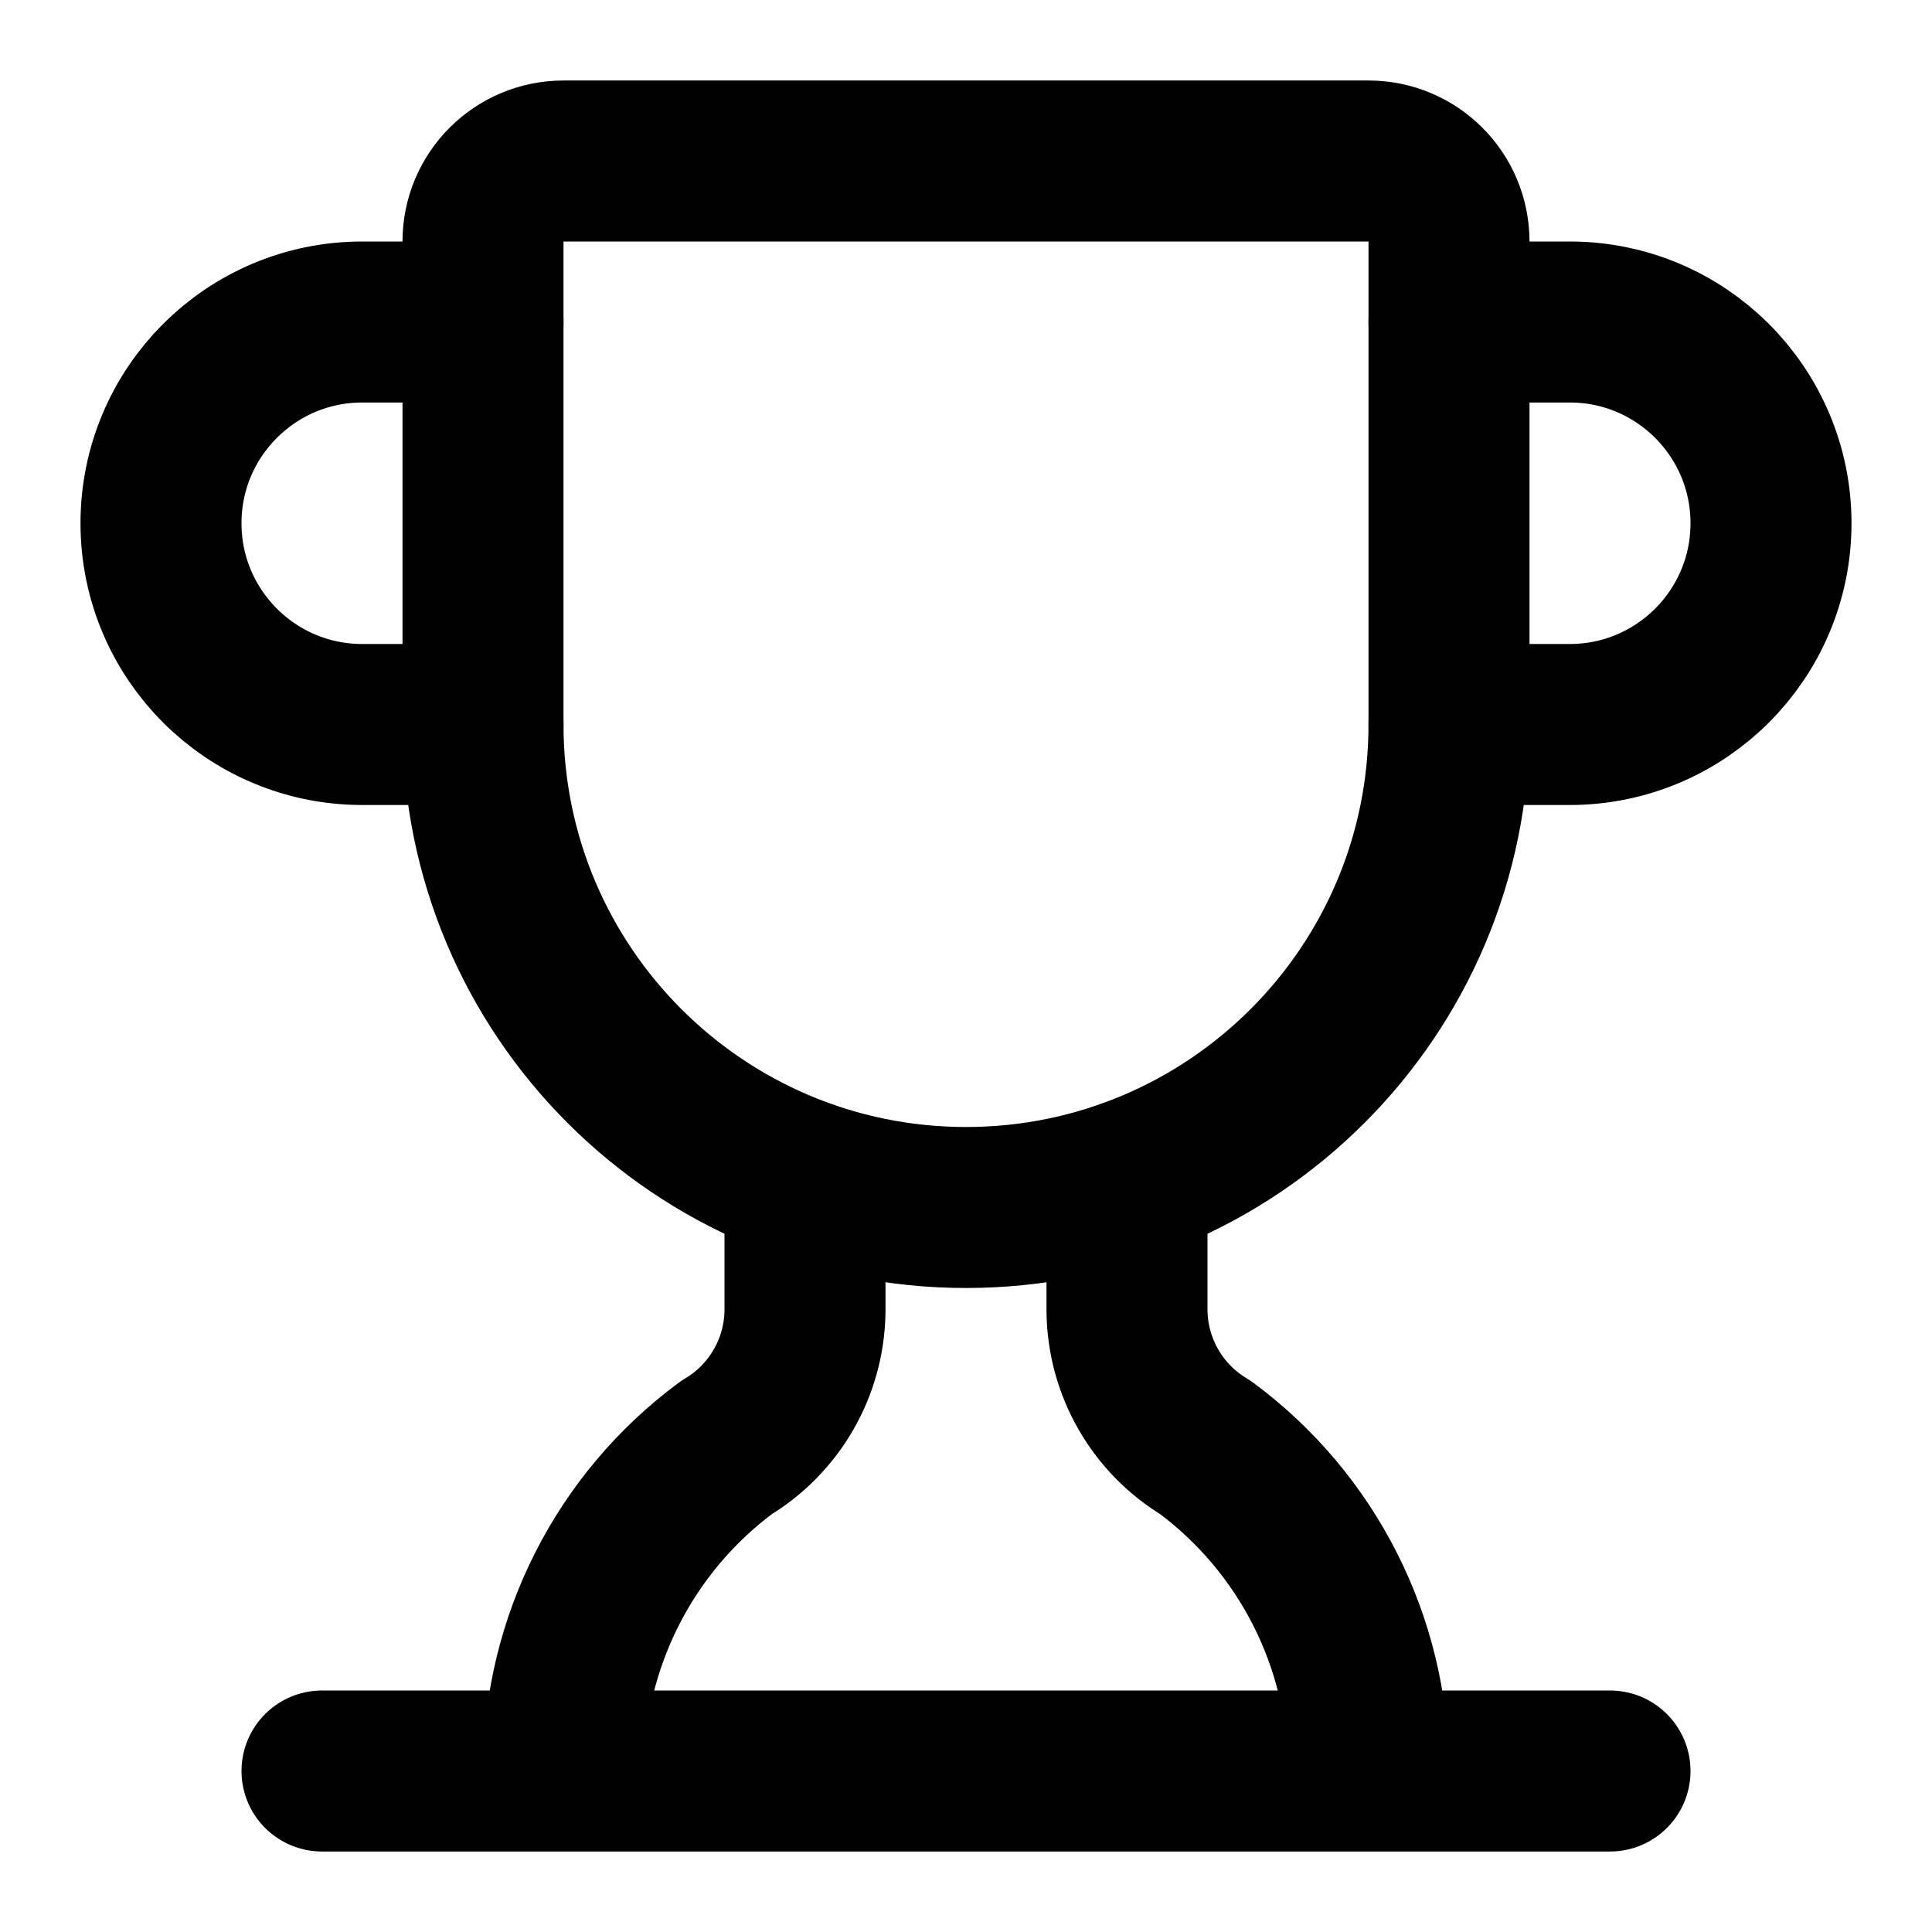
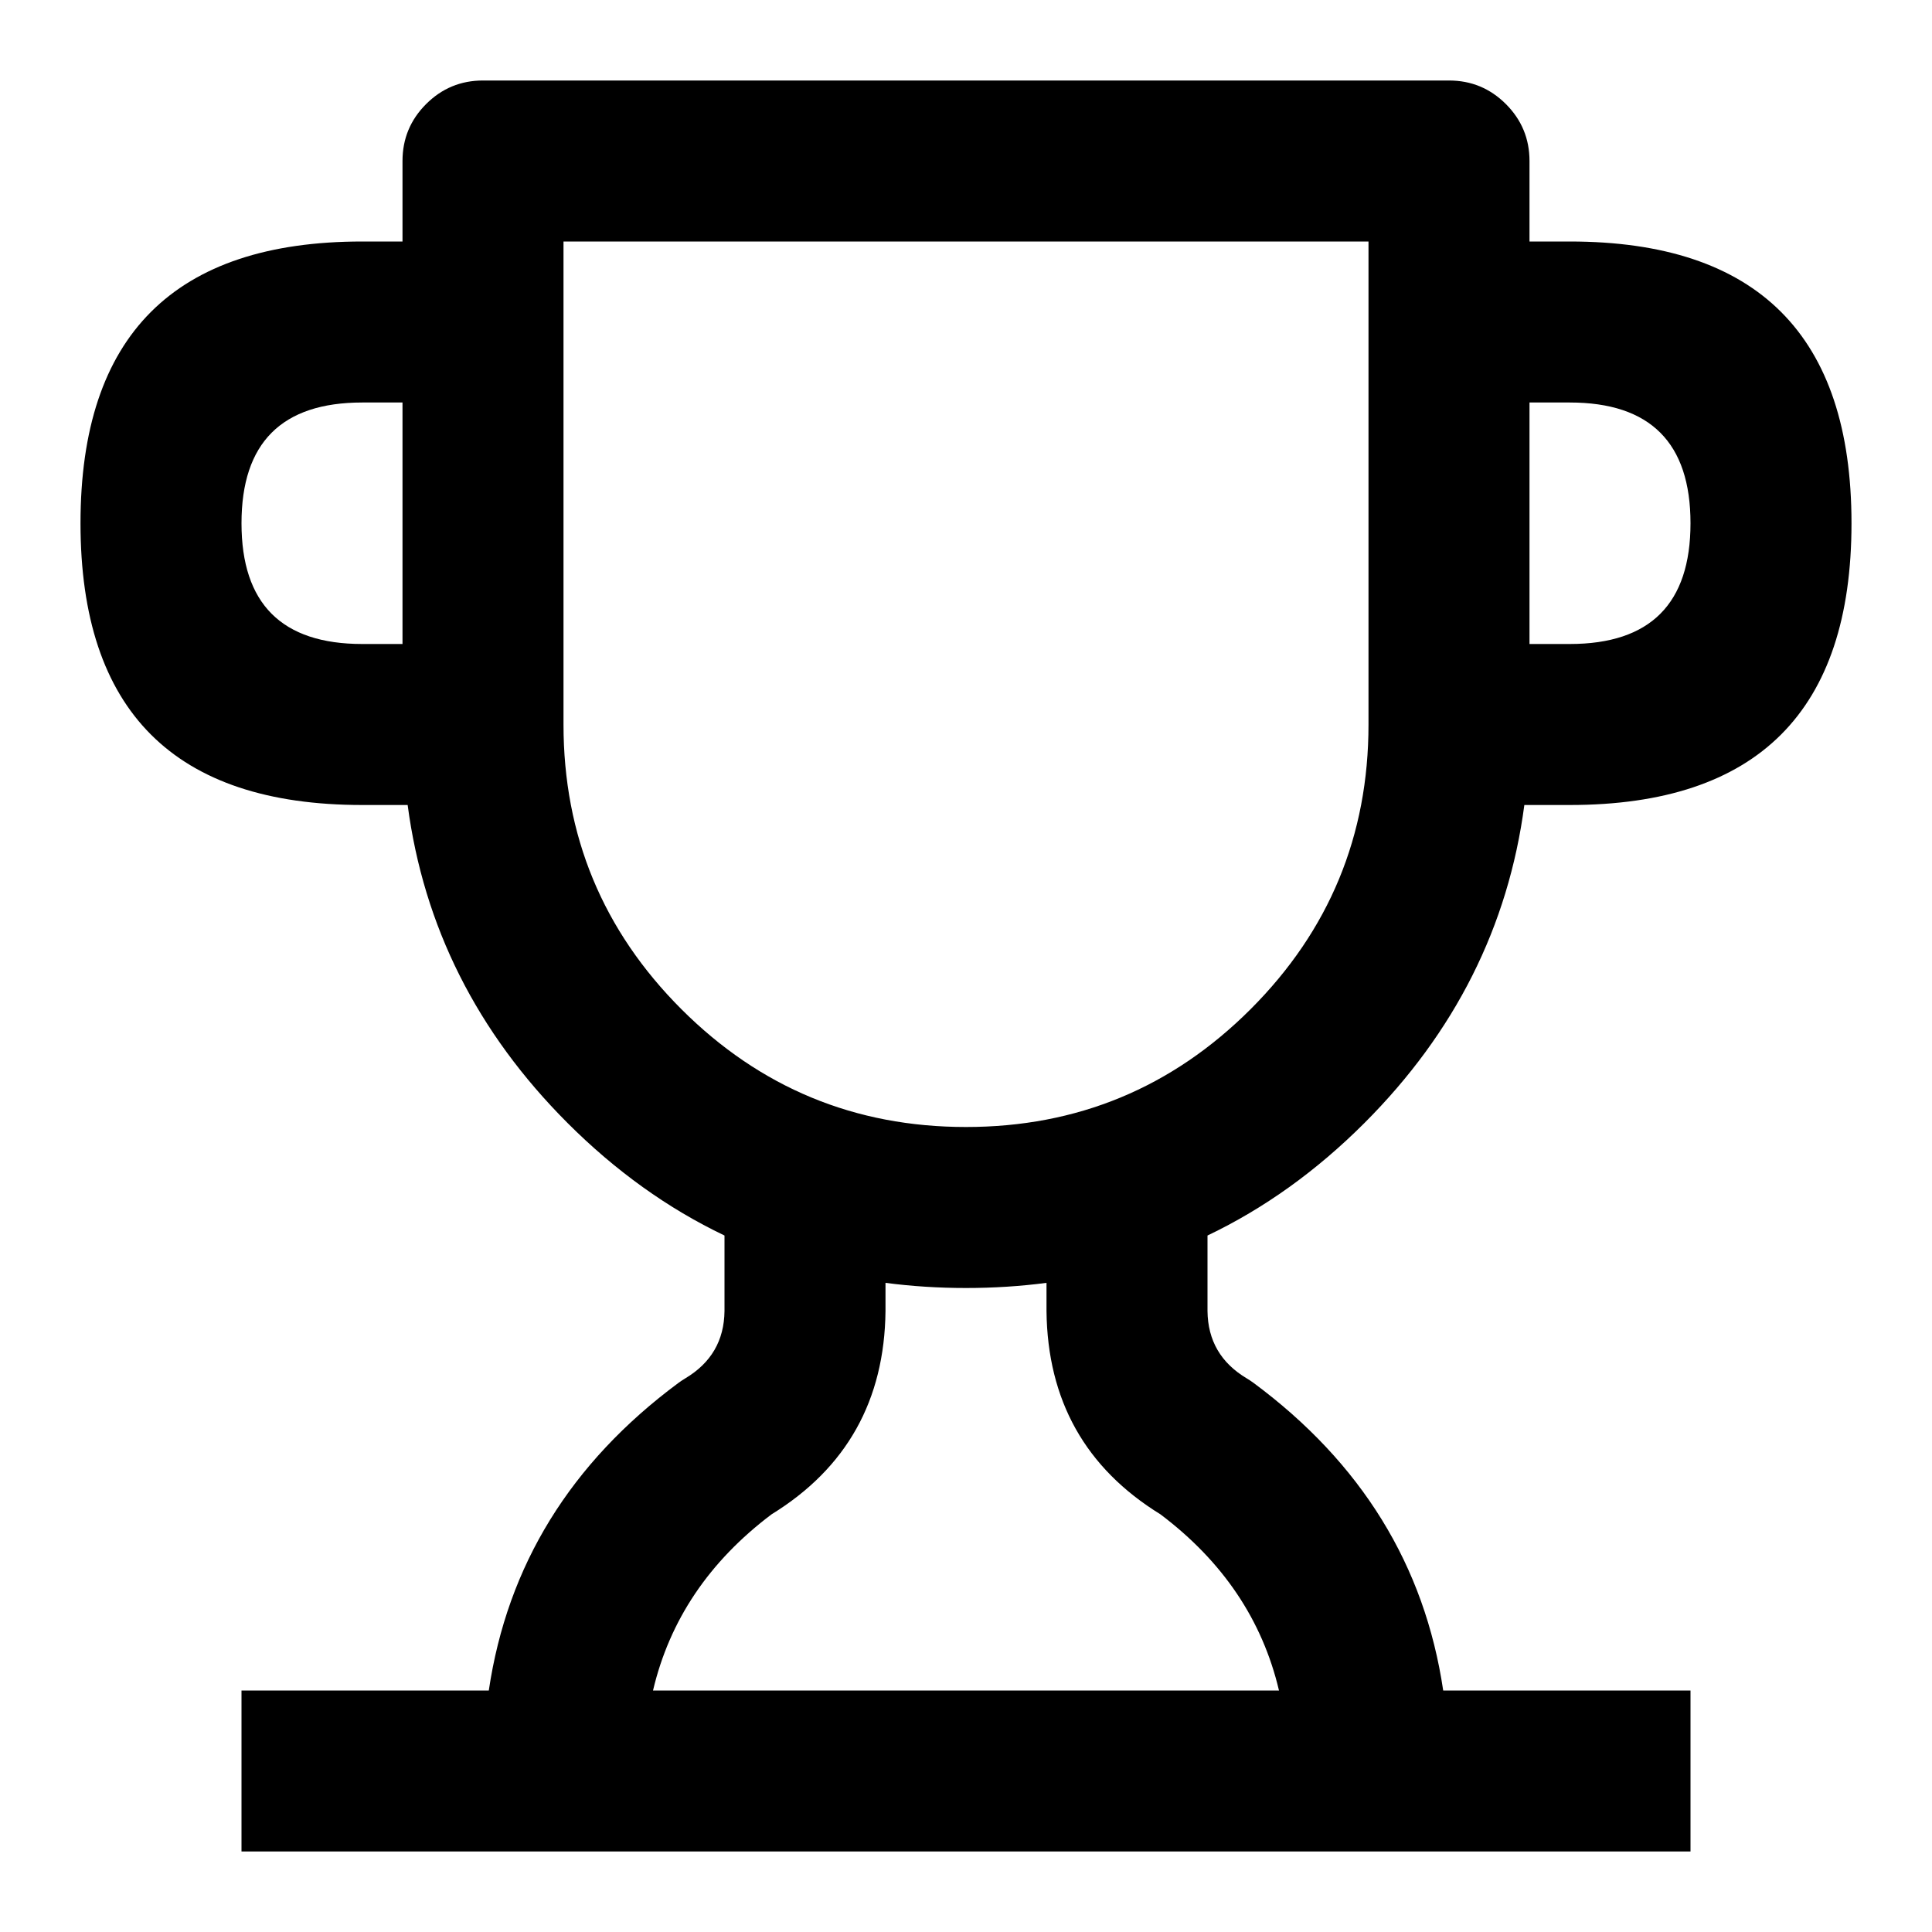
- <svg xmlns="http://www.w3.org/2000/svg" class="lucide lucide-trophy" width="24" height="24" viewBox="0 0 24 24" fill="none" stroke="currentColor" stroke-width="2" stroke-linecap="round" stroke-linejoin="round">
-   <path d="M10 14.66v1.626a2 2 0 0 1-.976 1.696A5 5 0 0 0 7 21.978" />
-   <path d="M14 14.66v1.626a2 2 0 0 0 .976 1.696A5 5 0 0 1 17 21.978" />
-   <path d="M18 9h1.5a1 1 0 0 0 0-5H18" />
-   <path d="M4 22h16" />
-   <path d="M6 9a6 6 0 0 0 12 0V3a1 1 0 0 0-1-1H7a1 1 0 0 0-1 1z" />
-   <path d="M6 9H4.5a1 1 0 0 1 0-5H6" />
+ <svg xmlns="http://www.w3.org/2000/svg" viewBox="0 0 24 24" fill="currentColor">
+   <path d="M5.064,10 L4.5,10 Q1,10 1,6.5 Q1,3 4.5,3 L5,3 L5,2 Q5,1.586 5.293,1.293 Q5.586,1 6,1 L18,1 Q18.414,1 18.707,1.293 Q19,1.586 19,2 L19,3 L19.5,3 Q23,3 23,6.5 Q23,10 19.5,10 L18.936,10 Q18.637,12.262 16.95,13.95 Q16.056,14.844 15,15.348 L15,16.286 Q15.006,16.836 15.488,17.123 Q15.531,17.149 15.571,17.178 Q17.582,18.668 17.928,21 L21,21 L21,23 L3,23 L3,21 L6.072,21 Q6.418,18.668 8.429,17.178 Q8.469,17.149 8.512,17.123 Q8.994,16.836 9,16.286 L9,15.348 Q7.944,14.844 7.05,13.95 Q5.363,12.262 5.064,10 Z M7,9 Q7,11.071 8.464,12.536 Q9.929,14 12,14 Q14.071,14 15.536,12.536 Q17,11.071 17,9 L17,3 L7,3 Z M13,15.936 Q12.513,16 12,16 Q11.487,16 11,15.936 L11,16.286 Q10.982,17.951 9.584,18.812 Q8.421,19.689 8.112,21 L15.888,21 Q15.579,19.689 14.416,18.812 Q13.018,17.951 13,16.286 Z M5,8 L5,5 L4.5,5 Q3,5 3,6.5 Q3,8 4.5,8 Z M19,5 L19,8 L19.5,8 Q21,8 21,6.5 Q21,5 19.5,5 Z" />
</svg>
